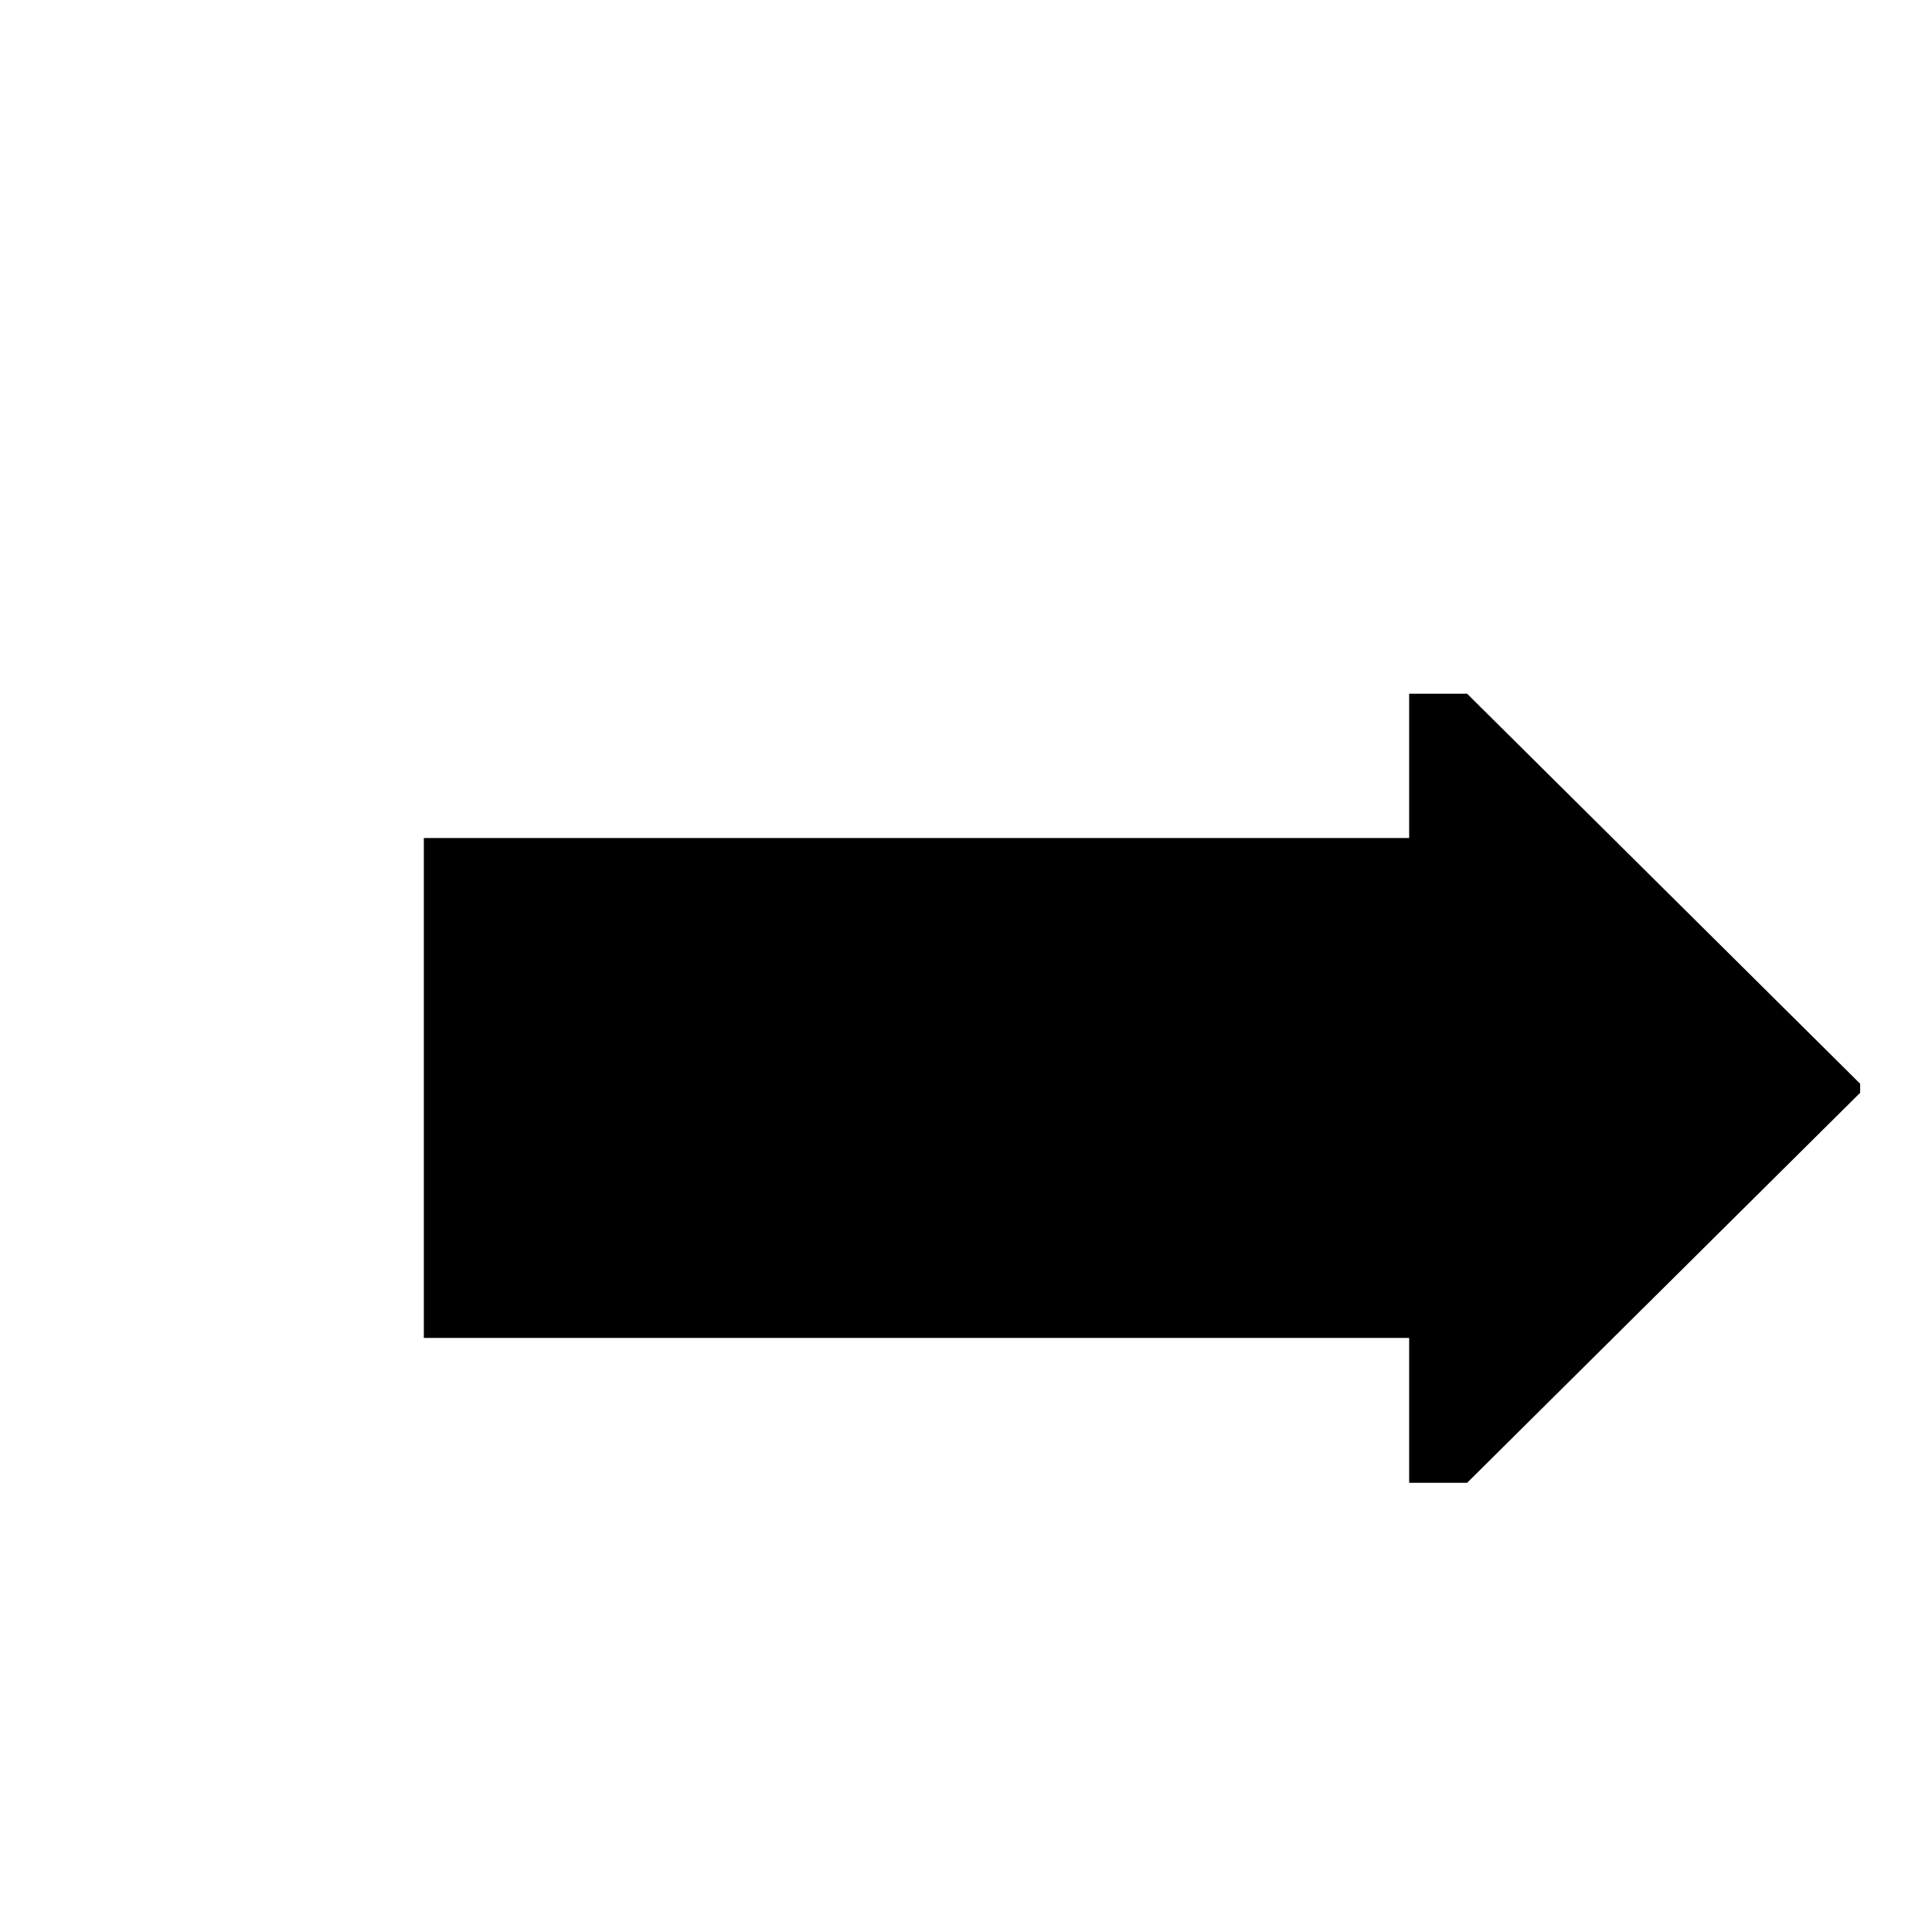
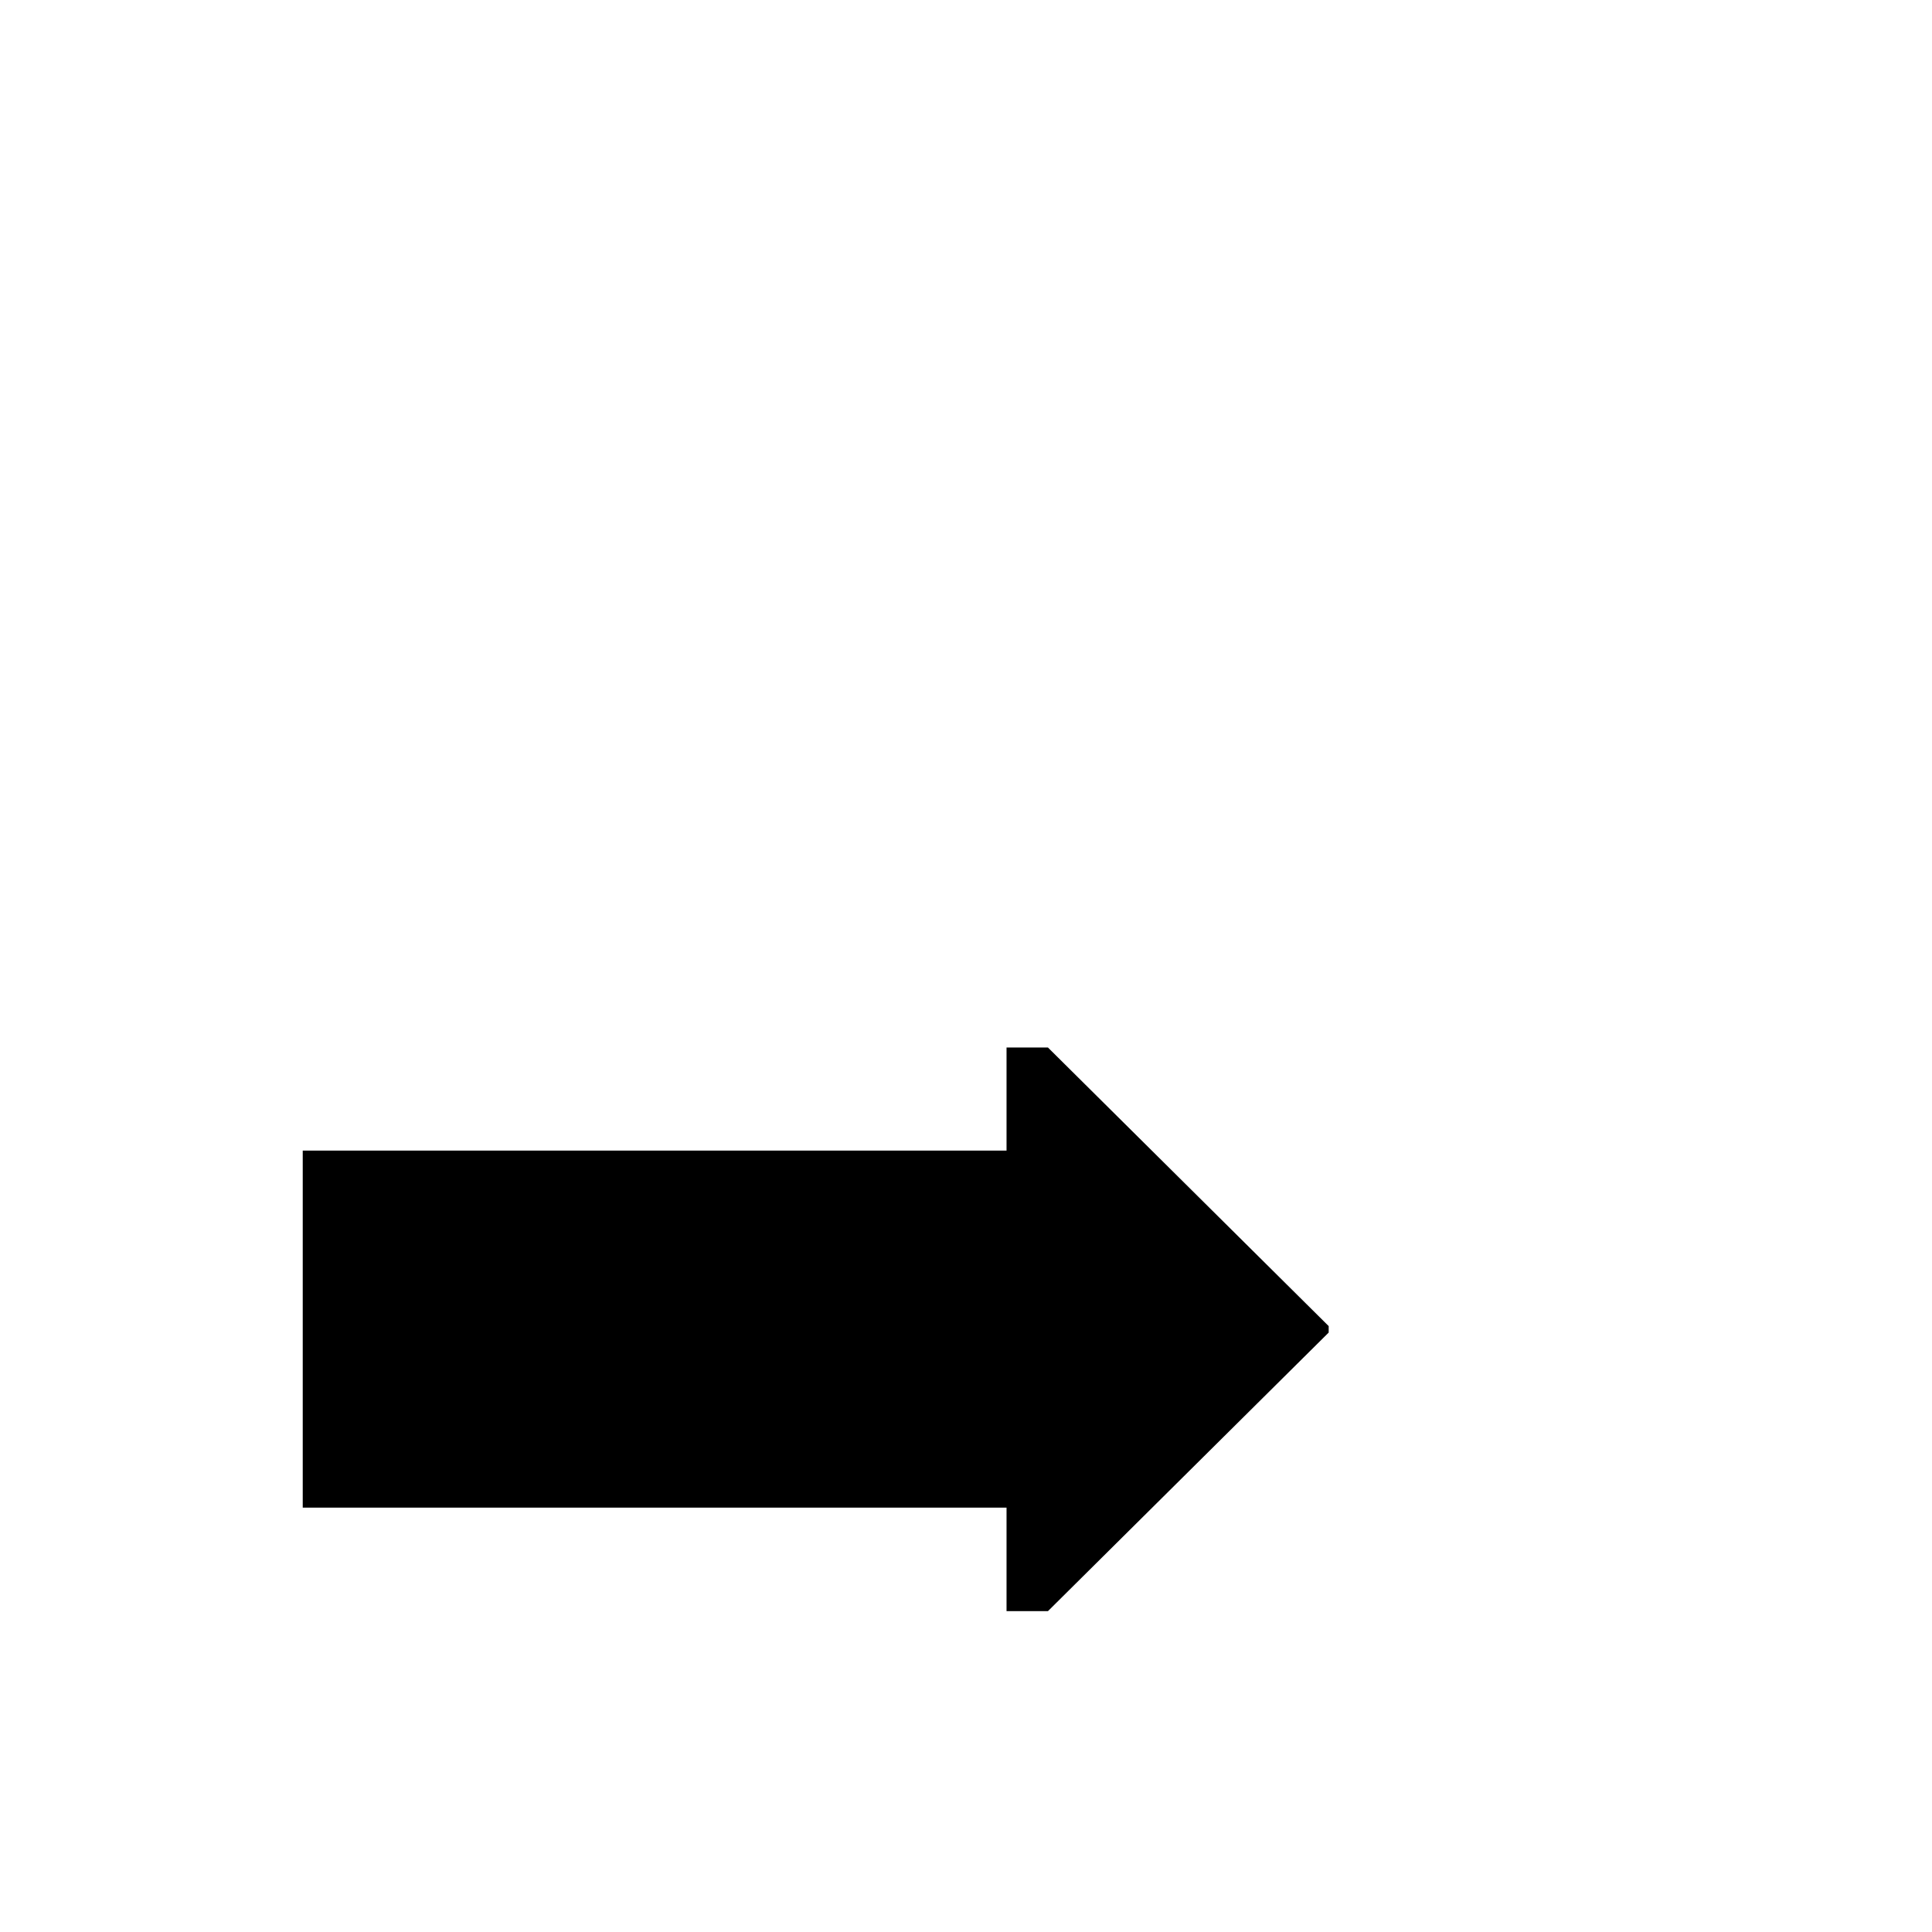
- <svg xmlns="http://www.w3.org/2000/svg" width="50" height="50" id="arrow">
+ <svg xmlns="http://www.w3.org/2000/svg" width="70" height="70" id="arrow">
  <style type="text/css">
		

text {
font-size: 50px;
fill:black;
}

</style>
-   <text y="50" transform="rotate(180) translate(-50, -62)">⬅</text>
+   <text y="30" transform="rotate(180) translate(-50, -62)">⬅</text>
</svg>
